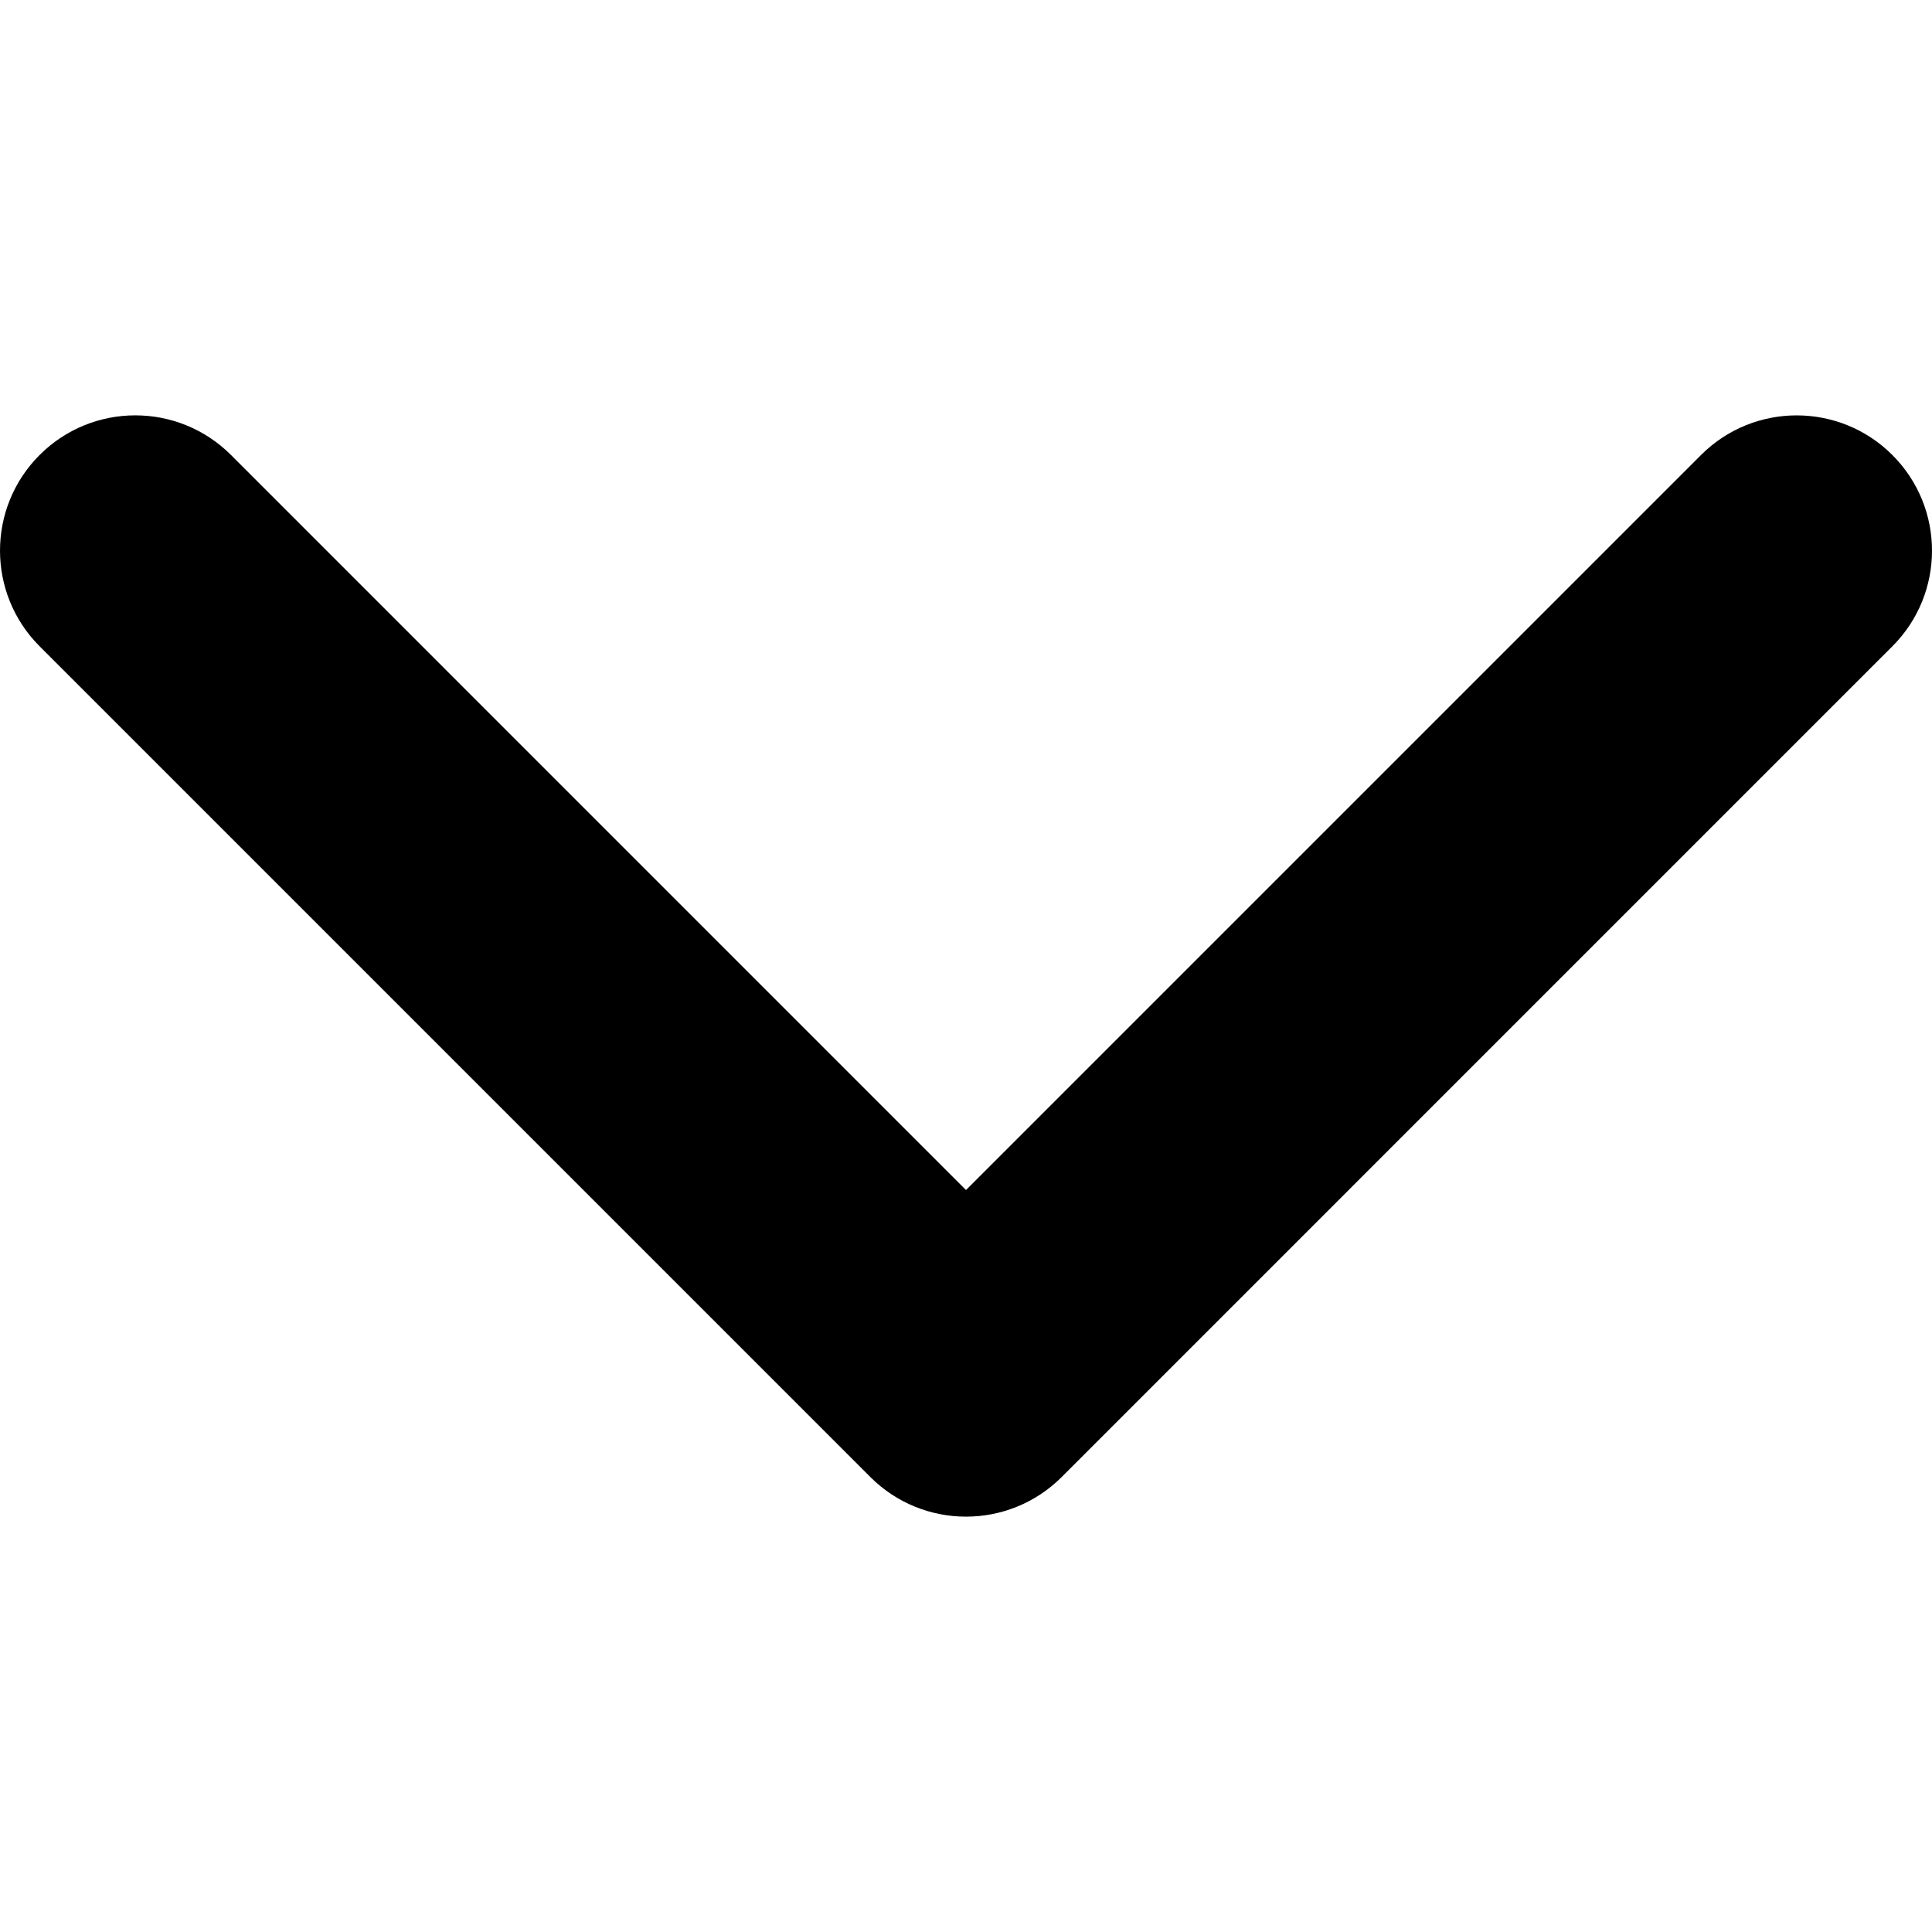
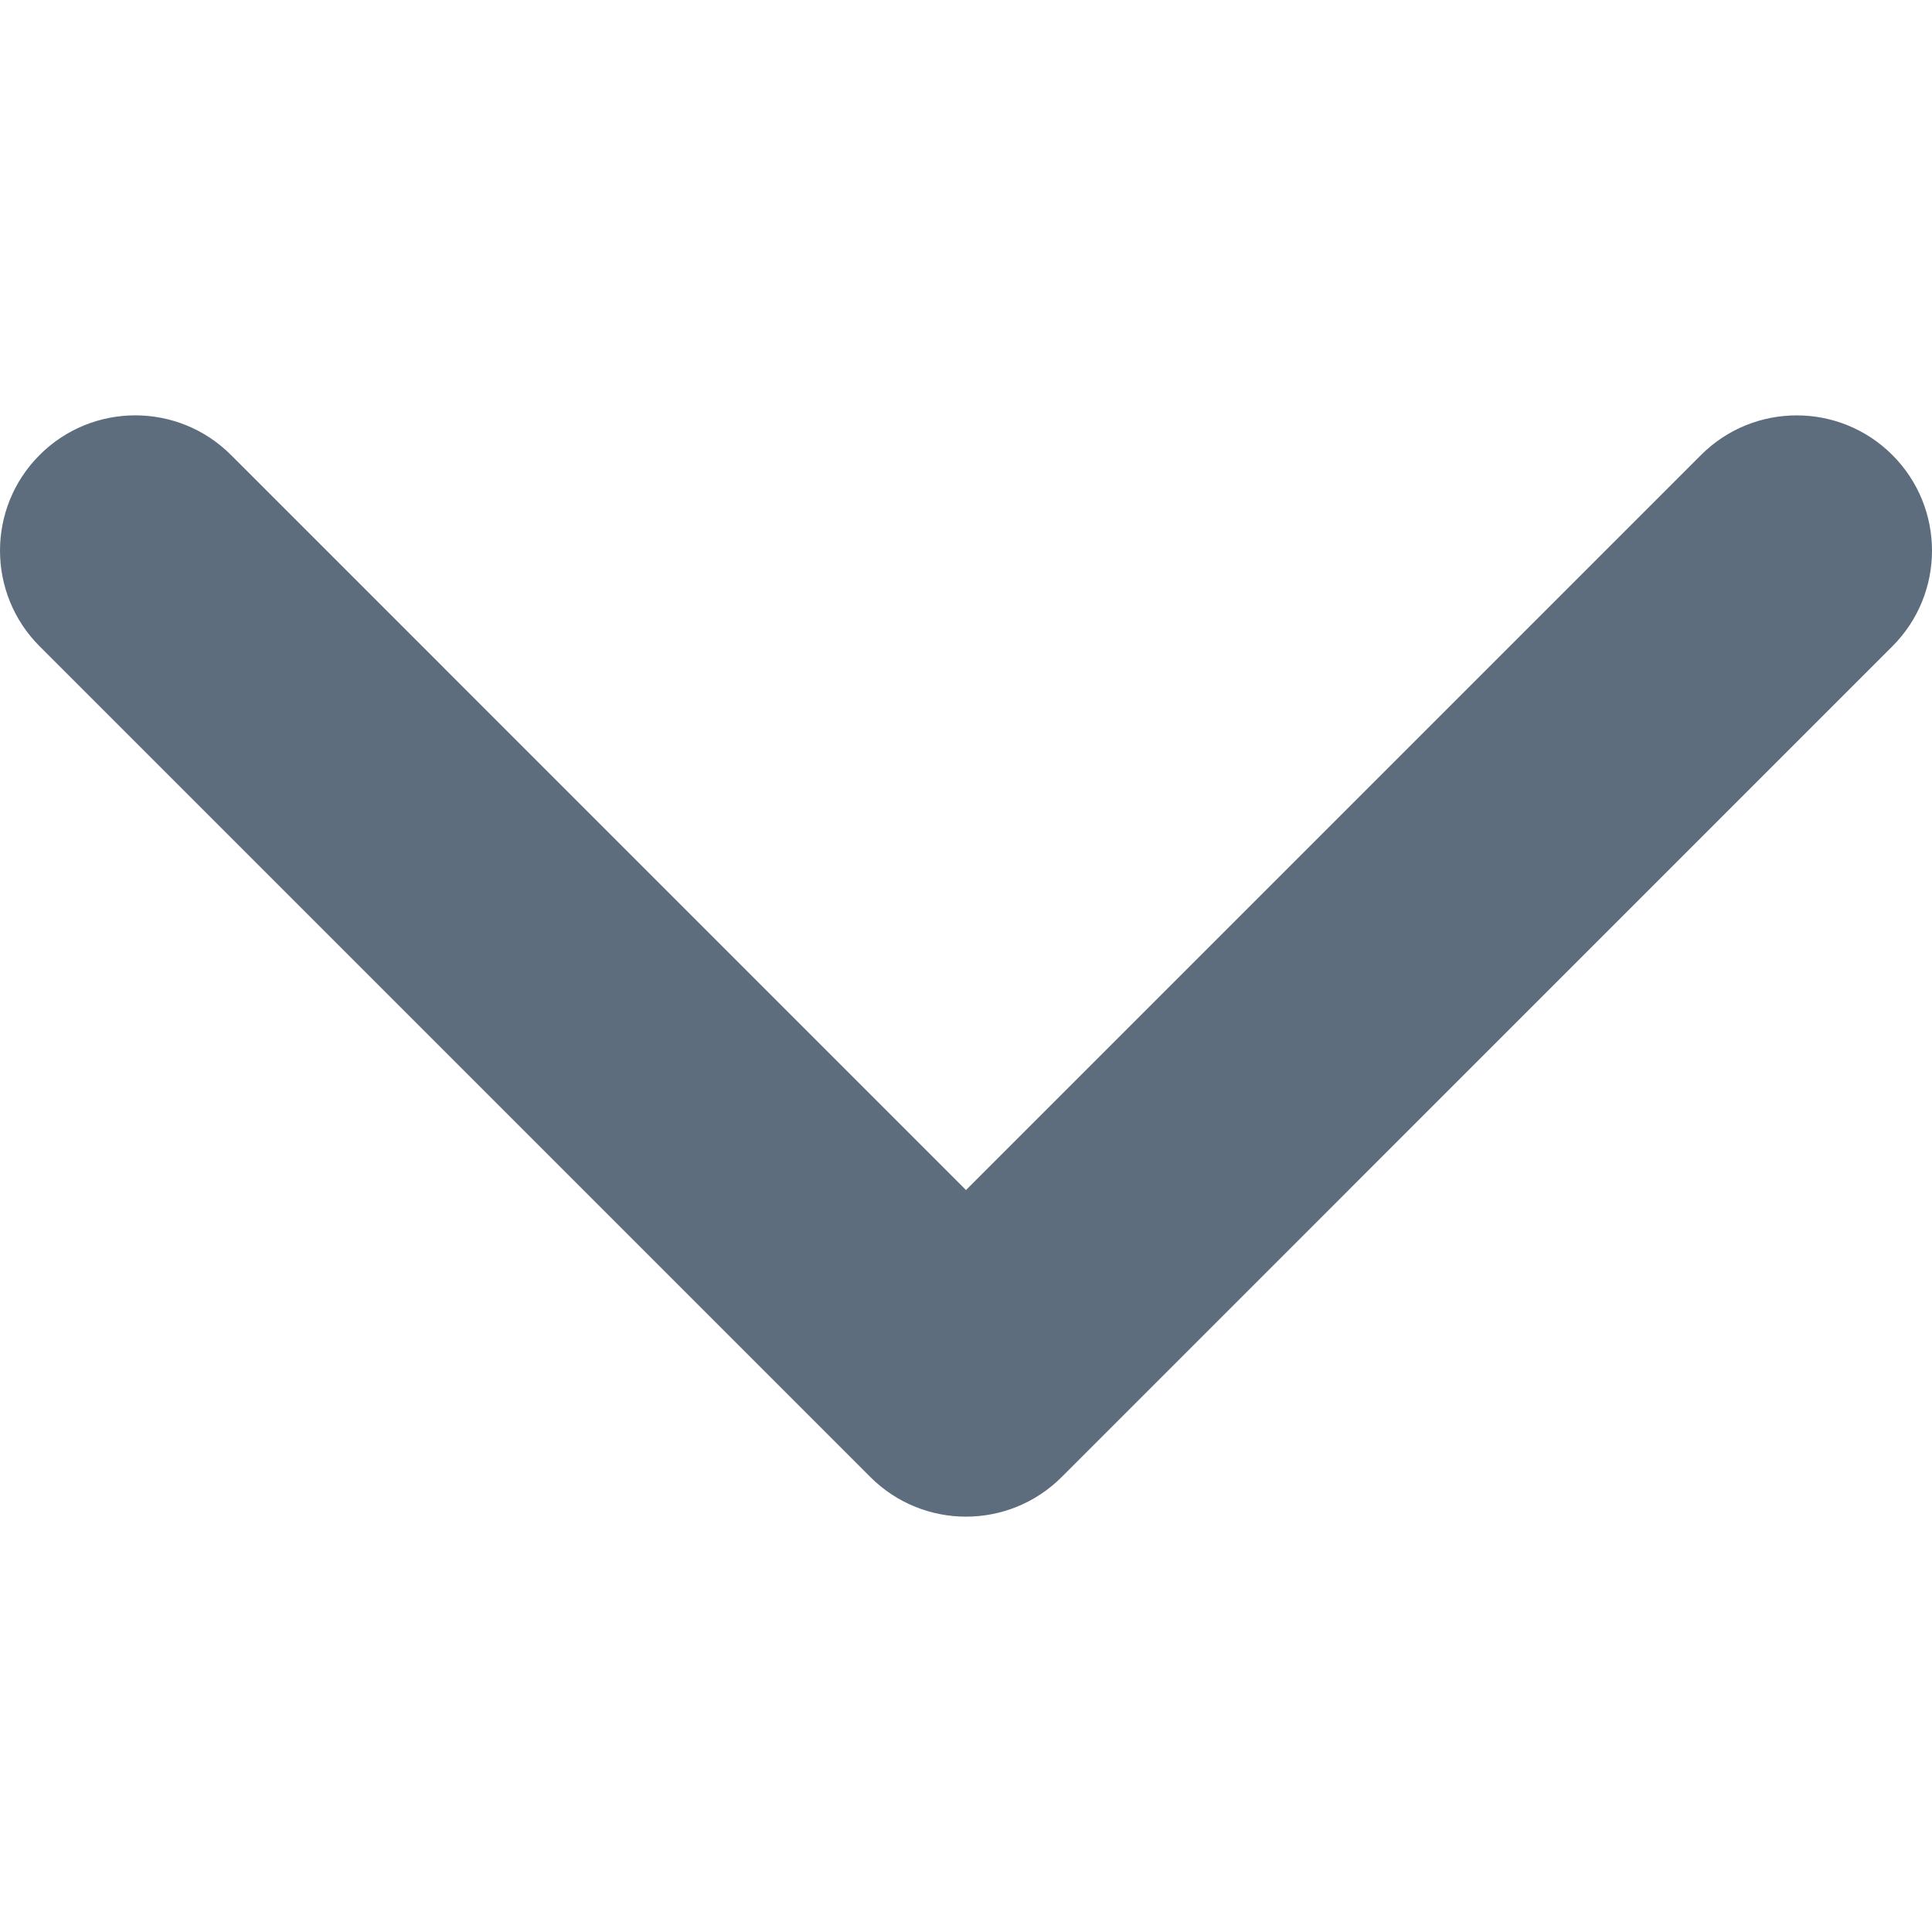
- <svg xmlns="http://www.w3.org/2000/svg" version="1.1" id="Capa_1" x="0px" y="0px" width="451.847px" height="451.847px" viewBox="0 0 451.847 451.847" style="enable-background:new 0 0 451.847 451.847;" xml:space="preserve">
+ <svg xmlns="http://www.w3.org/2000/svg" version="1.1" id="Capa_1" x="0px" y="0px" width="451.847px" height="451.847px" viewBox="0 0 451.847 451.847" style="enable-background:new 0 0 451.847 451.847;" xml:space="preserve" fill="#5d6d7d">
  <g>
    <path d="M225.923,354.706c-8.098,0-16.195-3.092-22.369-9.263L9.27,151.157c-12.359-12.359-12.359-32.397,0-44.751   c12.354-12.354,32.388-12.354,44.748,0l171.905,171.915l171.906-171.909c12.359-12.354,32.391-12.354,44.744,0   c12.365,12.354,12.365,32.392,0,44.751L248.292,345.449C242.115,351.621,234.018,354.706,225.923,354.706z" />
  </g>
  <g>
</g>
  <g>
</g>
  <g>
</g>
  <g>
</g>
  <g>
</g>
  <g>
</g>
  <g>
</g>
  <g>
</g>
  <g>
</g>
  <g>
</g>
  <g>
</g>
  <g>
</g>
  <g>
</g>
  <g>
</g>
  <g>
</g>
</svg>
